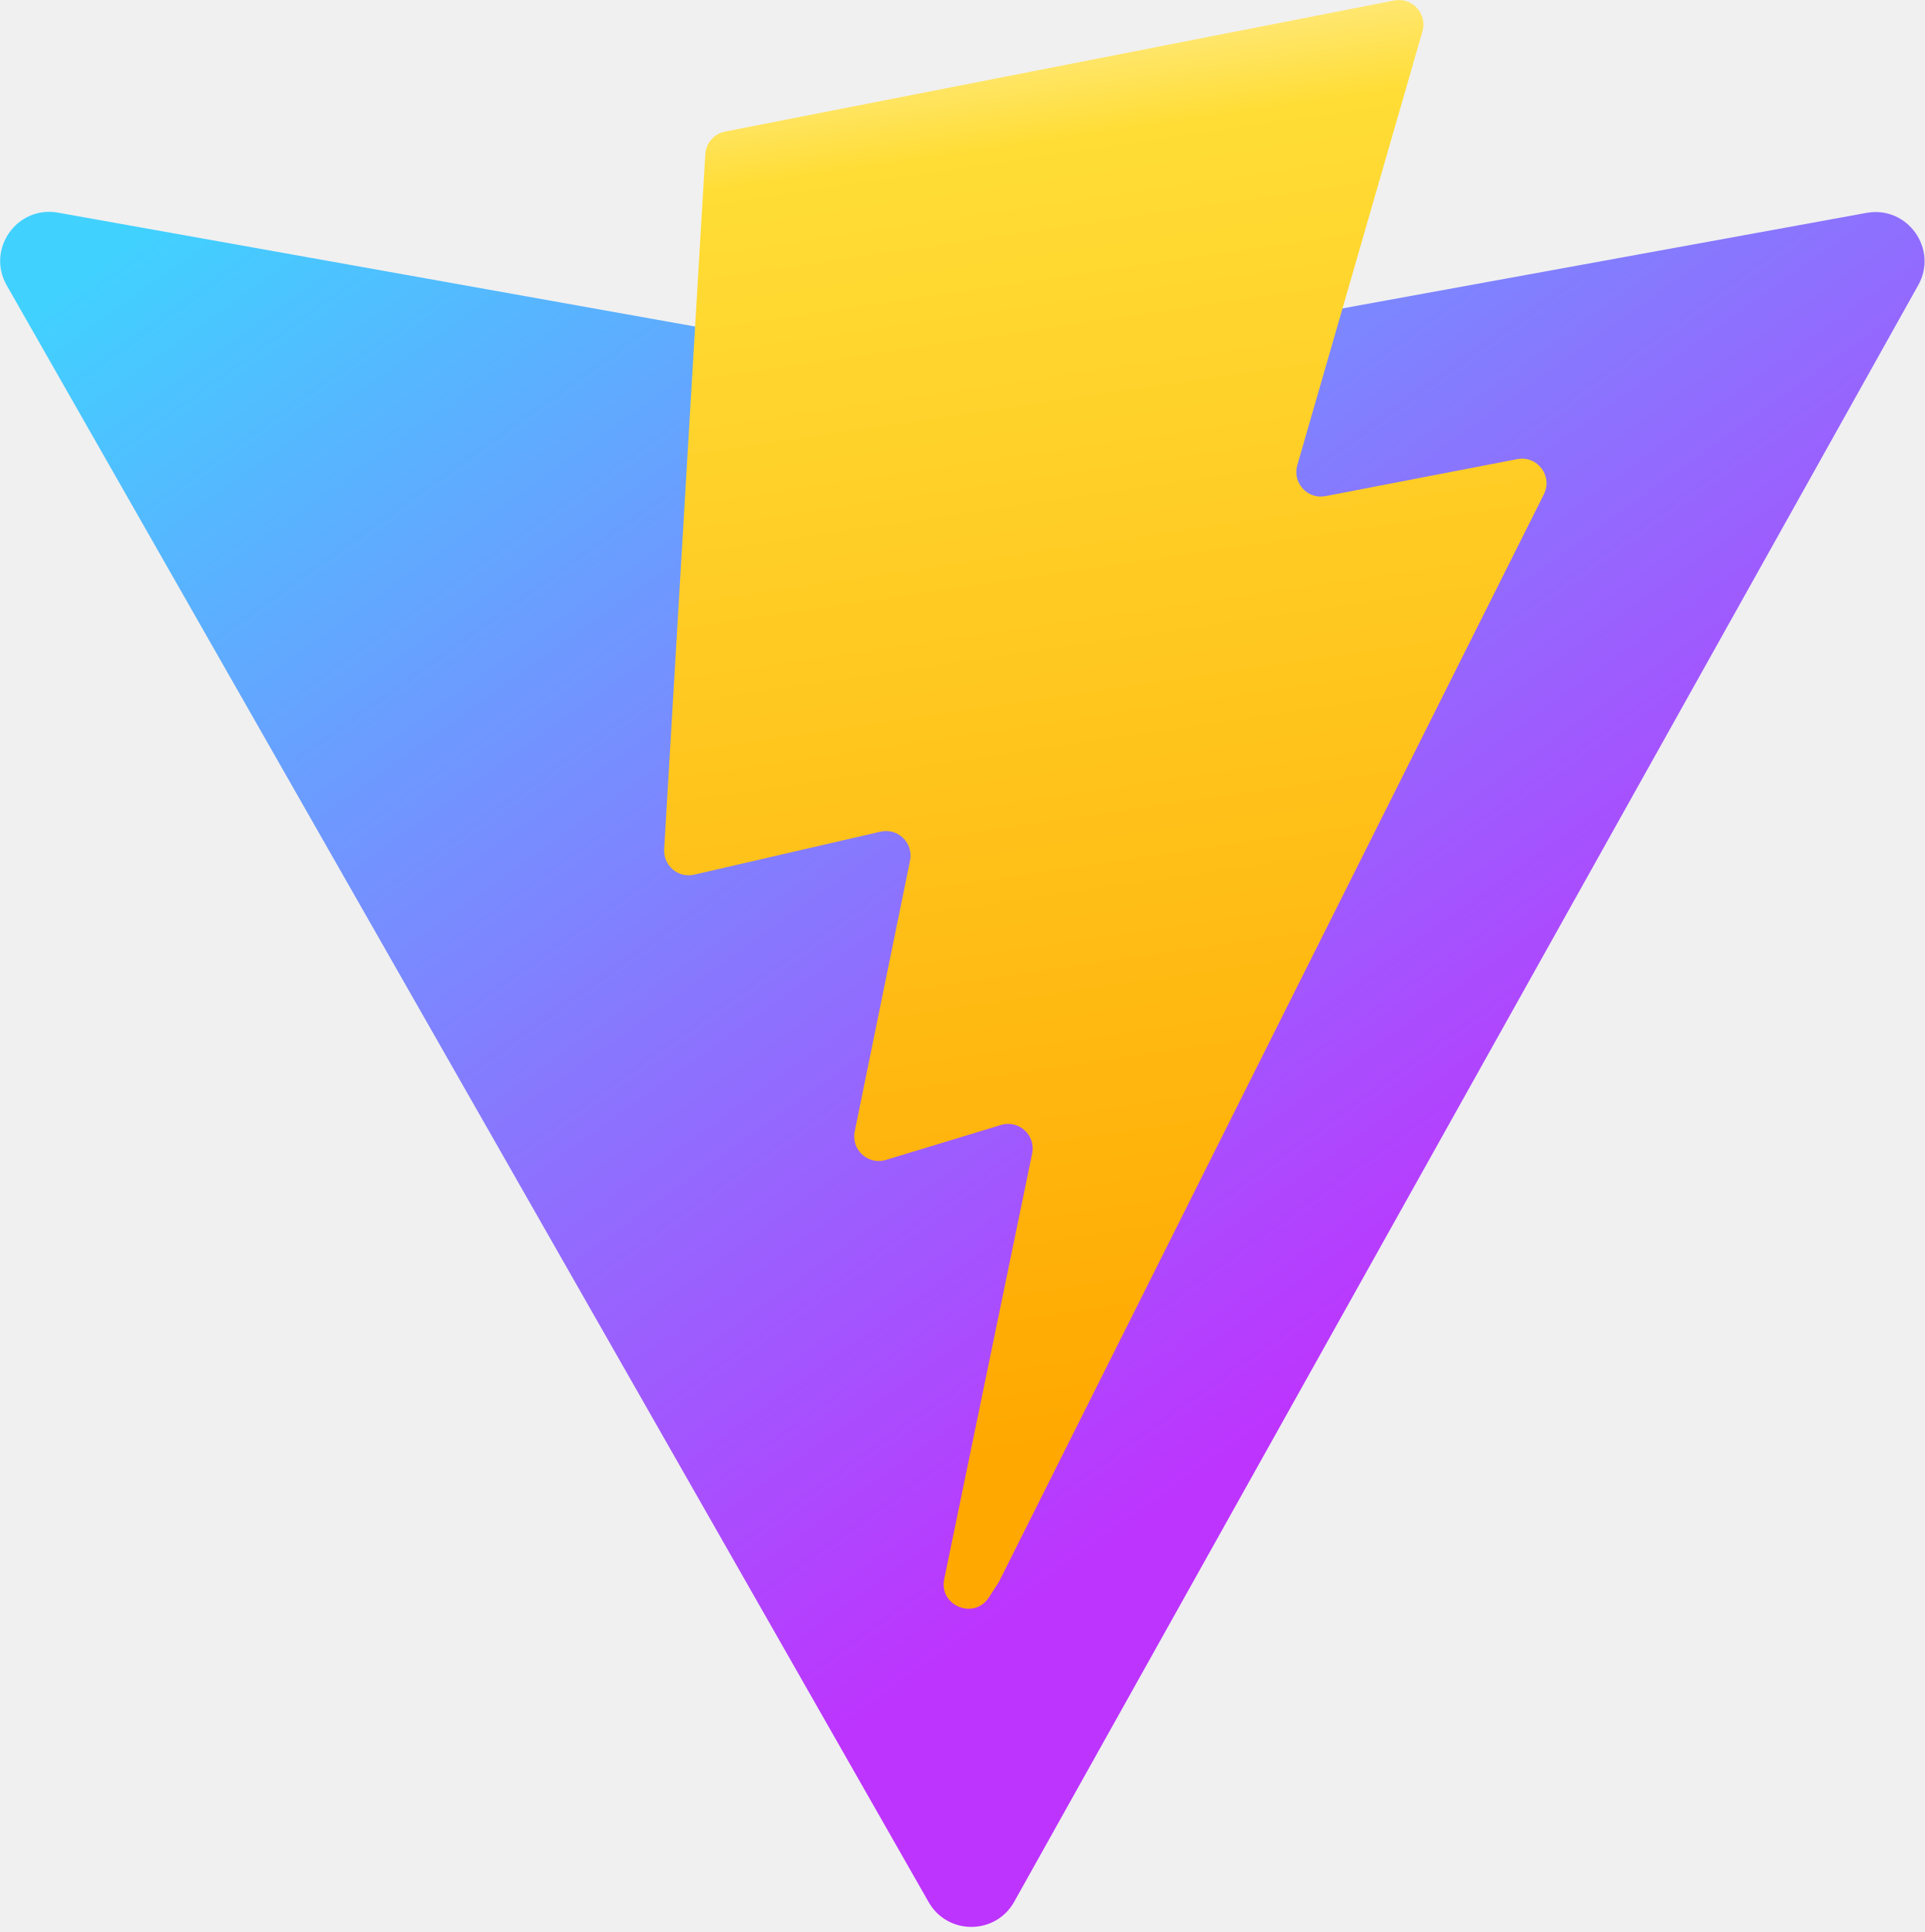
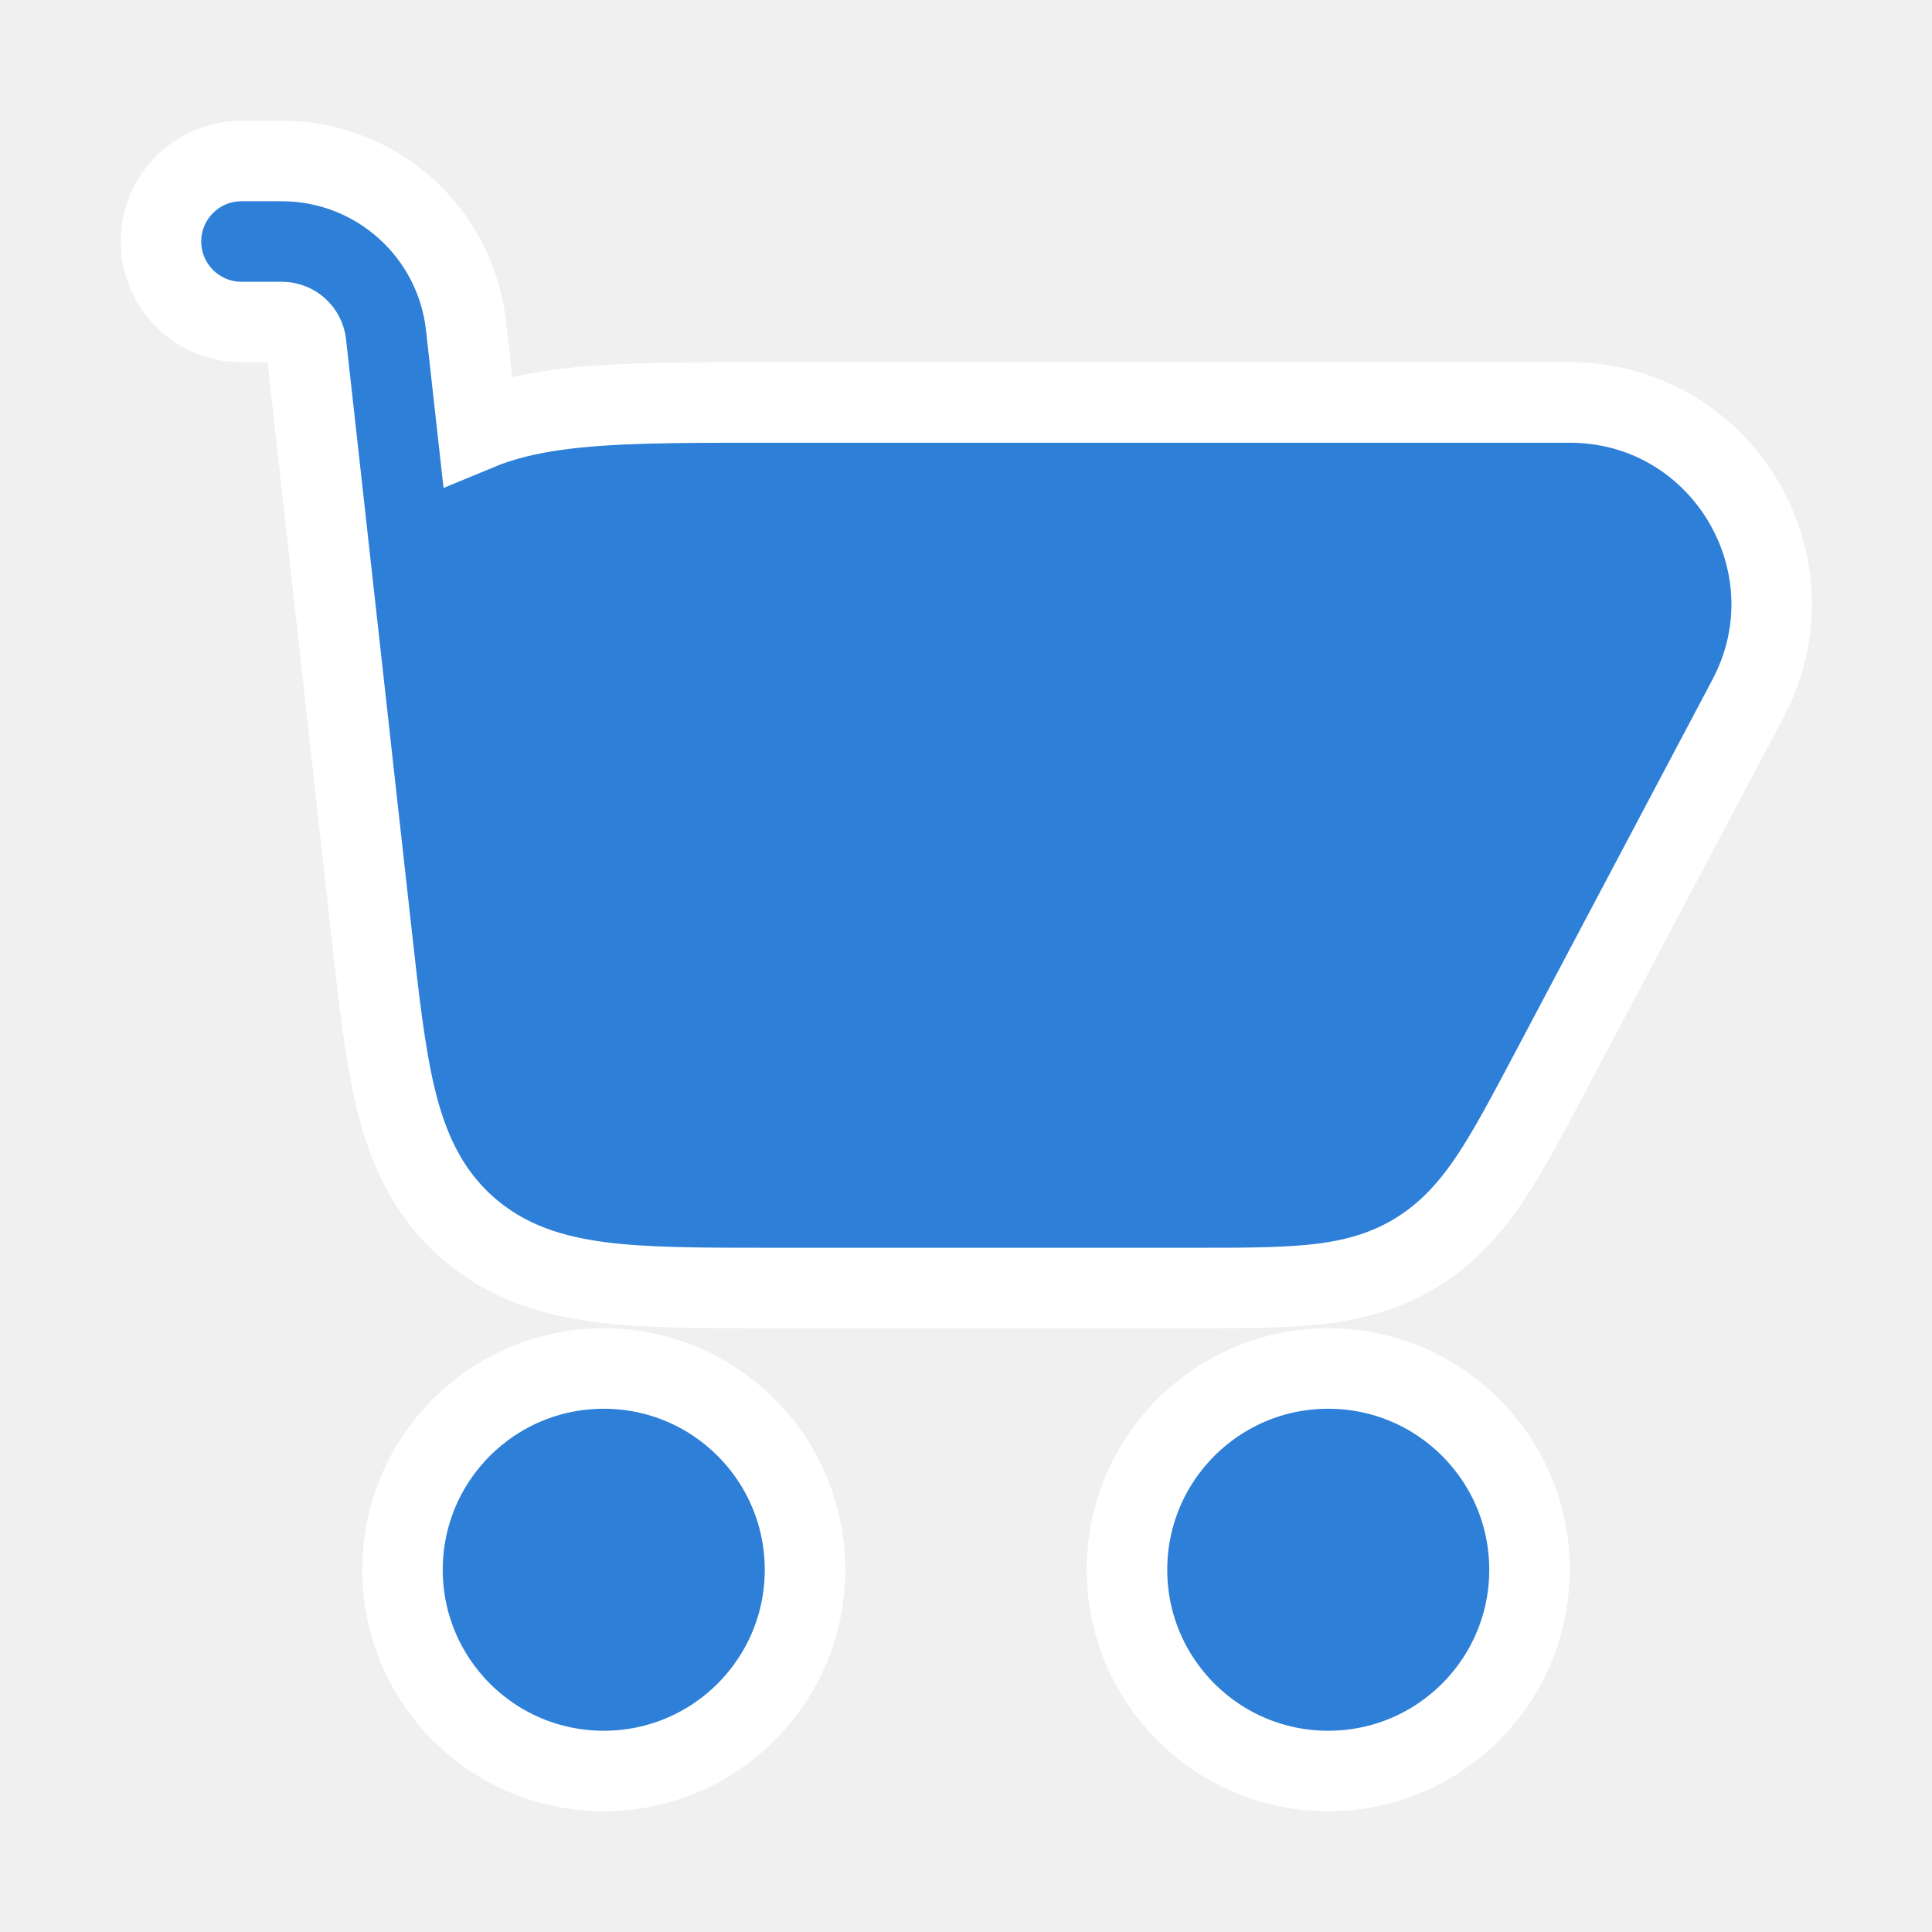
- <svg xmlns="http://www.w3.org/2000/svg" aria-hidden="true" role="img" class="iconify iconify--logos" width="31.88" height="32" preserveAspectRatio="xMidYMid meet" viewBox="0 0 256 257">
-   <defs>
-     <linearGradient id="IconifyId1813088fe1fbc01fb466" x1="-.828%" x2="57.636%" y1="7.652%" y2="78.411%">
-       <stop offset="0%" stop-color="#41D1FF" />
-       <stop offset="100%" stop-color="#BD34FE" />
-     </linearGradient>
-     <linearGradient id="IconifyId1813088fe1fbc01fb467" x1="43.376%" x2="50.316%" y1="2.242%" y2="89.03%">
-       <stop offset="0%" stop-color="#FFEA83" />
-       <stop offset="8.333%" stop-color="#FFDD35" />
-       <stop offset="100%" stop-color="#FFA800" />
-     </linearGradient>
-   </defs>
-   <path fill="url(#IconifyId1813088fe1fbc01fb466)" d="M255.153 37.938L134.897 252.976c-2.483 4.44-8.862 4.466-11.382.048L.875 37.958c-2.746-4.814 1.371-10.646 6.827-9.67l120.385 21.517a6.537 6.537 0 0 0 2.322-.004l117.867-21.483c5.438-.991 9.574 4.796 6.877 9.62Z" />
-   <path fill="url(#IconifyId1813088fe1fbc01fb467)" d="M185.432.063L96.44 17.501a3.268 3.268 0 0 0-2.634 3.014l-5.474 92.456a3.268 3.268 0 0 0 3.997 3.378l24.777-5.718c2.318-.535 4.413 1.507 3.936 3.838l-7.361 36.047c-.495 2.426 1.782 4.5 4.151 3.78l15.304-4.649c2.372-.72 4.652 1.36 4.15 3.788l-11.698 56.621c-.732 3.542 3.979 5.473 5.943 2.437l1.313-2.028l72.516-144.72c1.215-2.423-.88-5.186-3.54-4.672l-25.505 4.922c-2.396.462-4.435-1.77-3.759-4.114l16.646-57.705c.677-2.35-1.37-4.583-3.769-4.113Z" />
+ <svg xmlns="http://www.w3.org/2000/svg" width="800px" height="800px" viewBox="0 0 24 24" fill="none" stroke="#ffffff">
+   <g id="SVGRepo_bgCarrier" stroke-width="0" />
+   <g id="SVGRepo_tracerCarrier" stroke-linecap="round" stroke-linejoin="round" />
+   <g id="SVGRepo_iconCarrier">
+     <path d="M4.468 10.266C4.476 10.337 4.484 10.409 4.492 10.482L4.618 11.613C4.706 12.407 4.782 13.096 4.916 13.646C5.059 14.237 5.296 14.794 5.789 15.235C6.283 15.677 6.863 15.851 7.466 15.928C8.027 16 8.72 16 9.519 16H14.872C15.42 16 15.904 16 16.307 15.959C16.745 15.915 17.17 15.816 17.578 15.57C17.987 15.324 18.273 14.994 18.517 14.629C18.742 14.291 18.968 13.864 19.225 13.38L21.714 8.677C22.597 7.009 21.388 5 19.5 5L9.399 5C8.416 5 7.575 5 6.91 5.093C6.573 5.14 6.243 5.215 5.933 5.344L5.789 4.049C5.66 2.883 4.674 2 3.5 2H3C2.448 2 2 2.448 2 3C2 3.552 2.448 4 3 4H3.5C3.655 4 3.785 4.116 3.802 4.27L4.468 10.266Z" fill="#2d7fd7" />
+     <path fill-rule="evenodd" clip-rule="evenodd" d="M14 19.5C14 18.119 15.119 17 16.5 17C17.881 17 19 18.119 19 19.5C19 20.881 17.881 22 16.5 22C15.119 22 14 20.881 14 19.5Z" fill="#2d7fd7" />
+     <path fill-rule="evenodd" clip-rule="evenodd" d="M5 19.5C5 18.119 6.119 17 7.5 17C8.881 17 10 18.119 10 19.5C10 20.881 8.881 22 7.5 22C6.119 22 5 20.881 5 19.5Z" fill="#2d7fd7" />
+   </g>
</svg>
